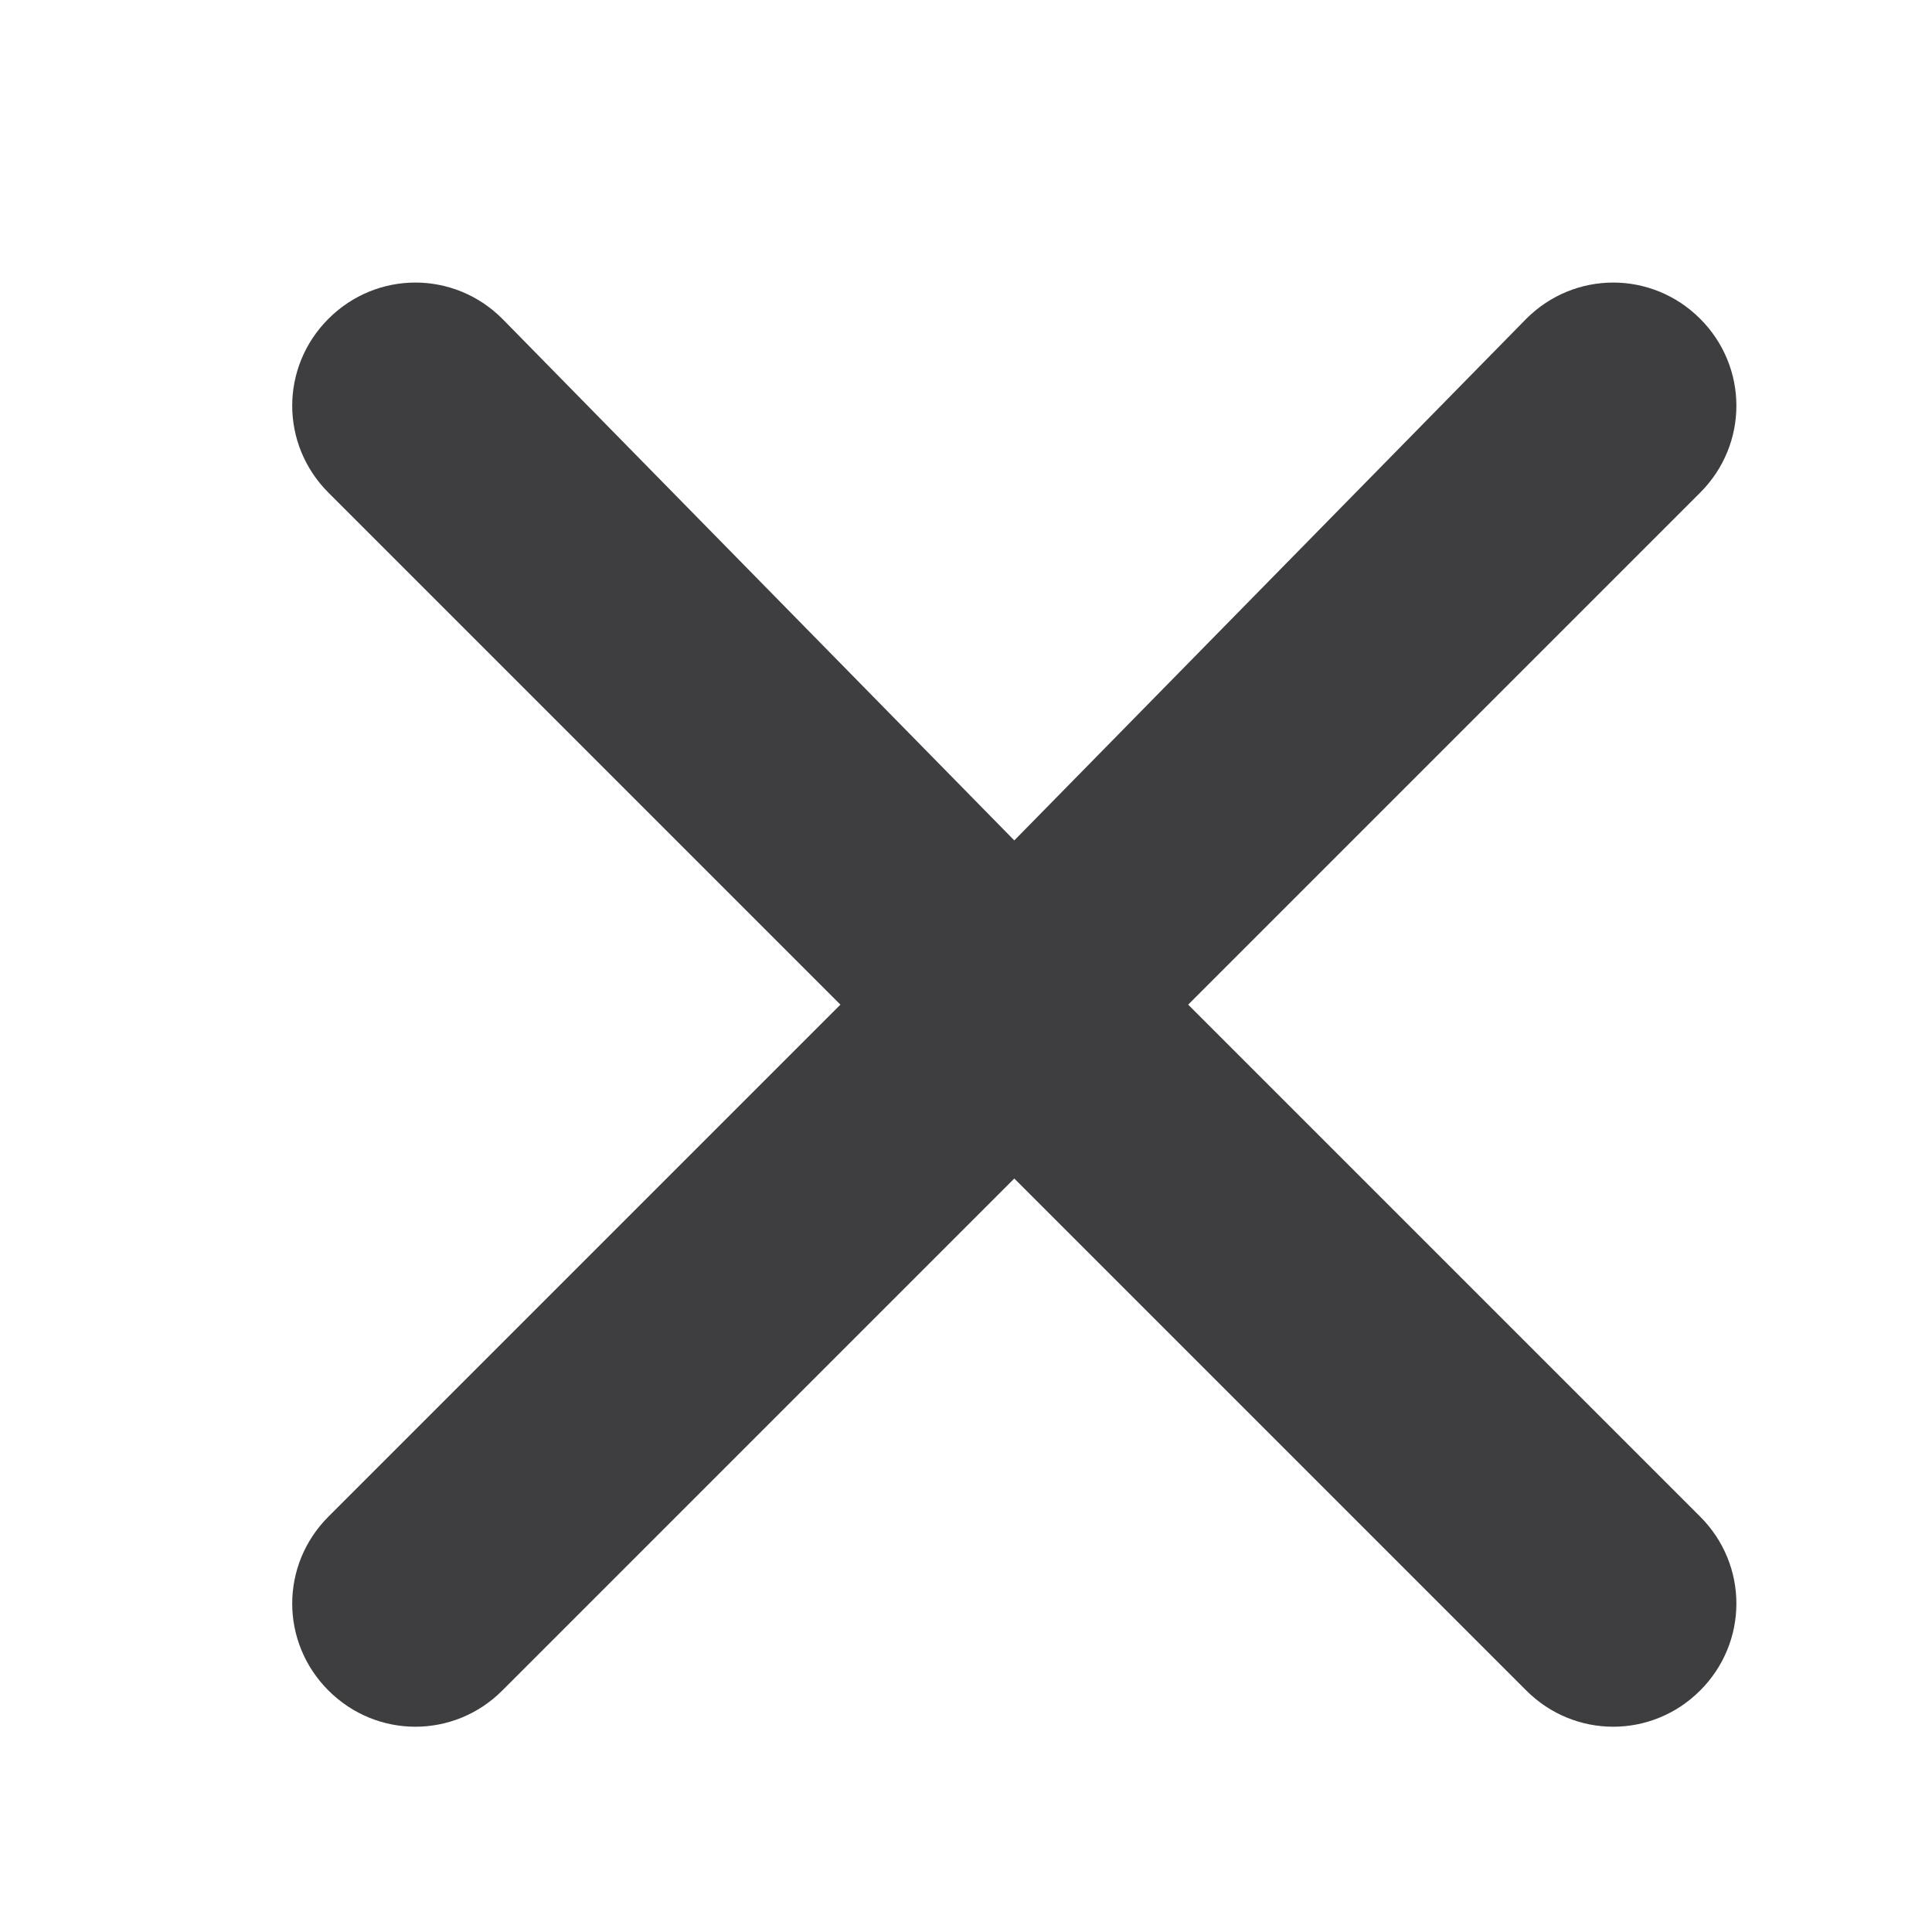
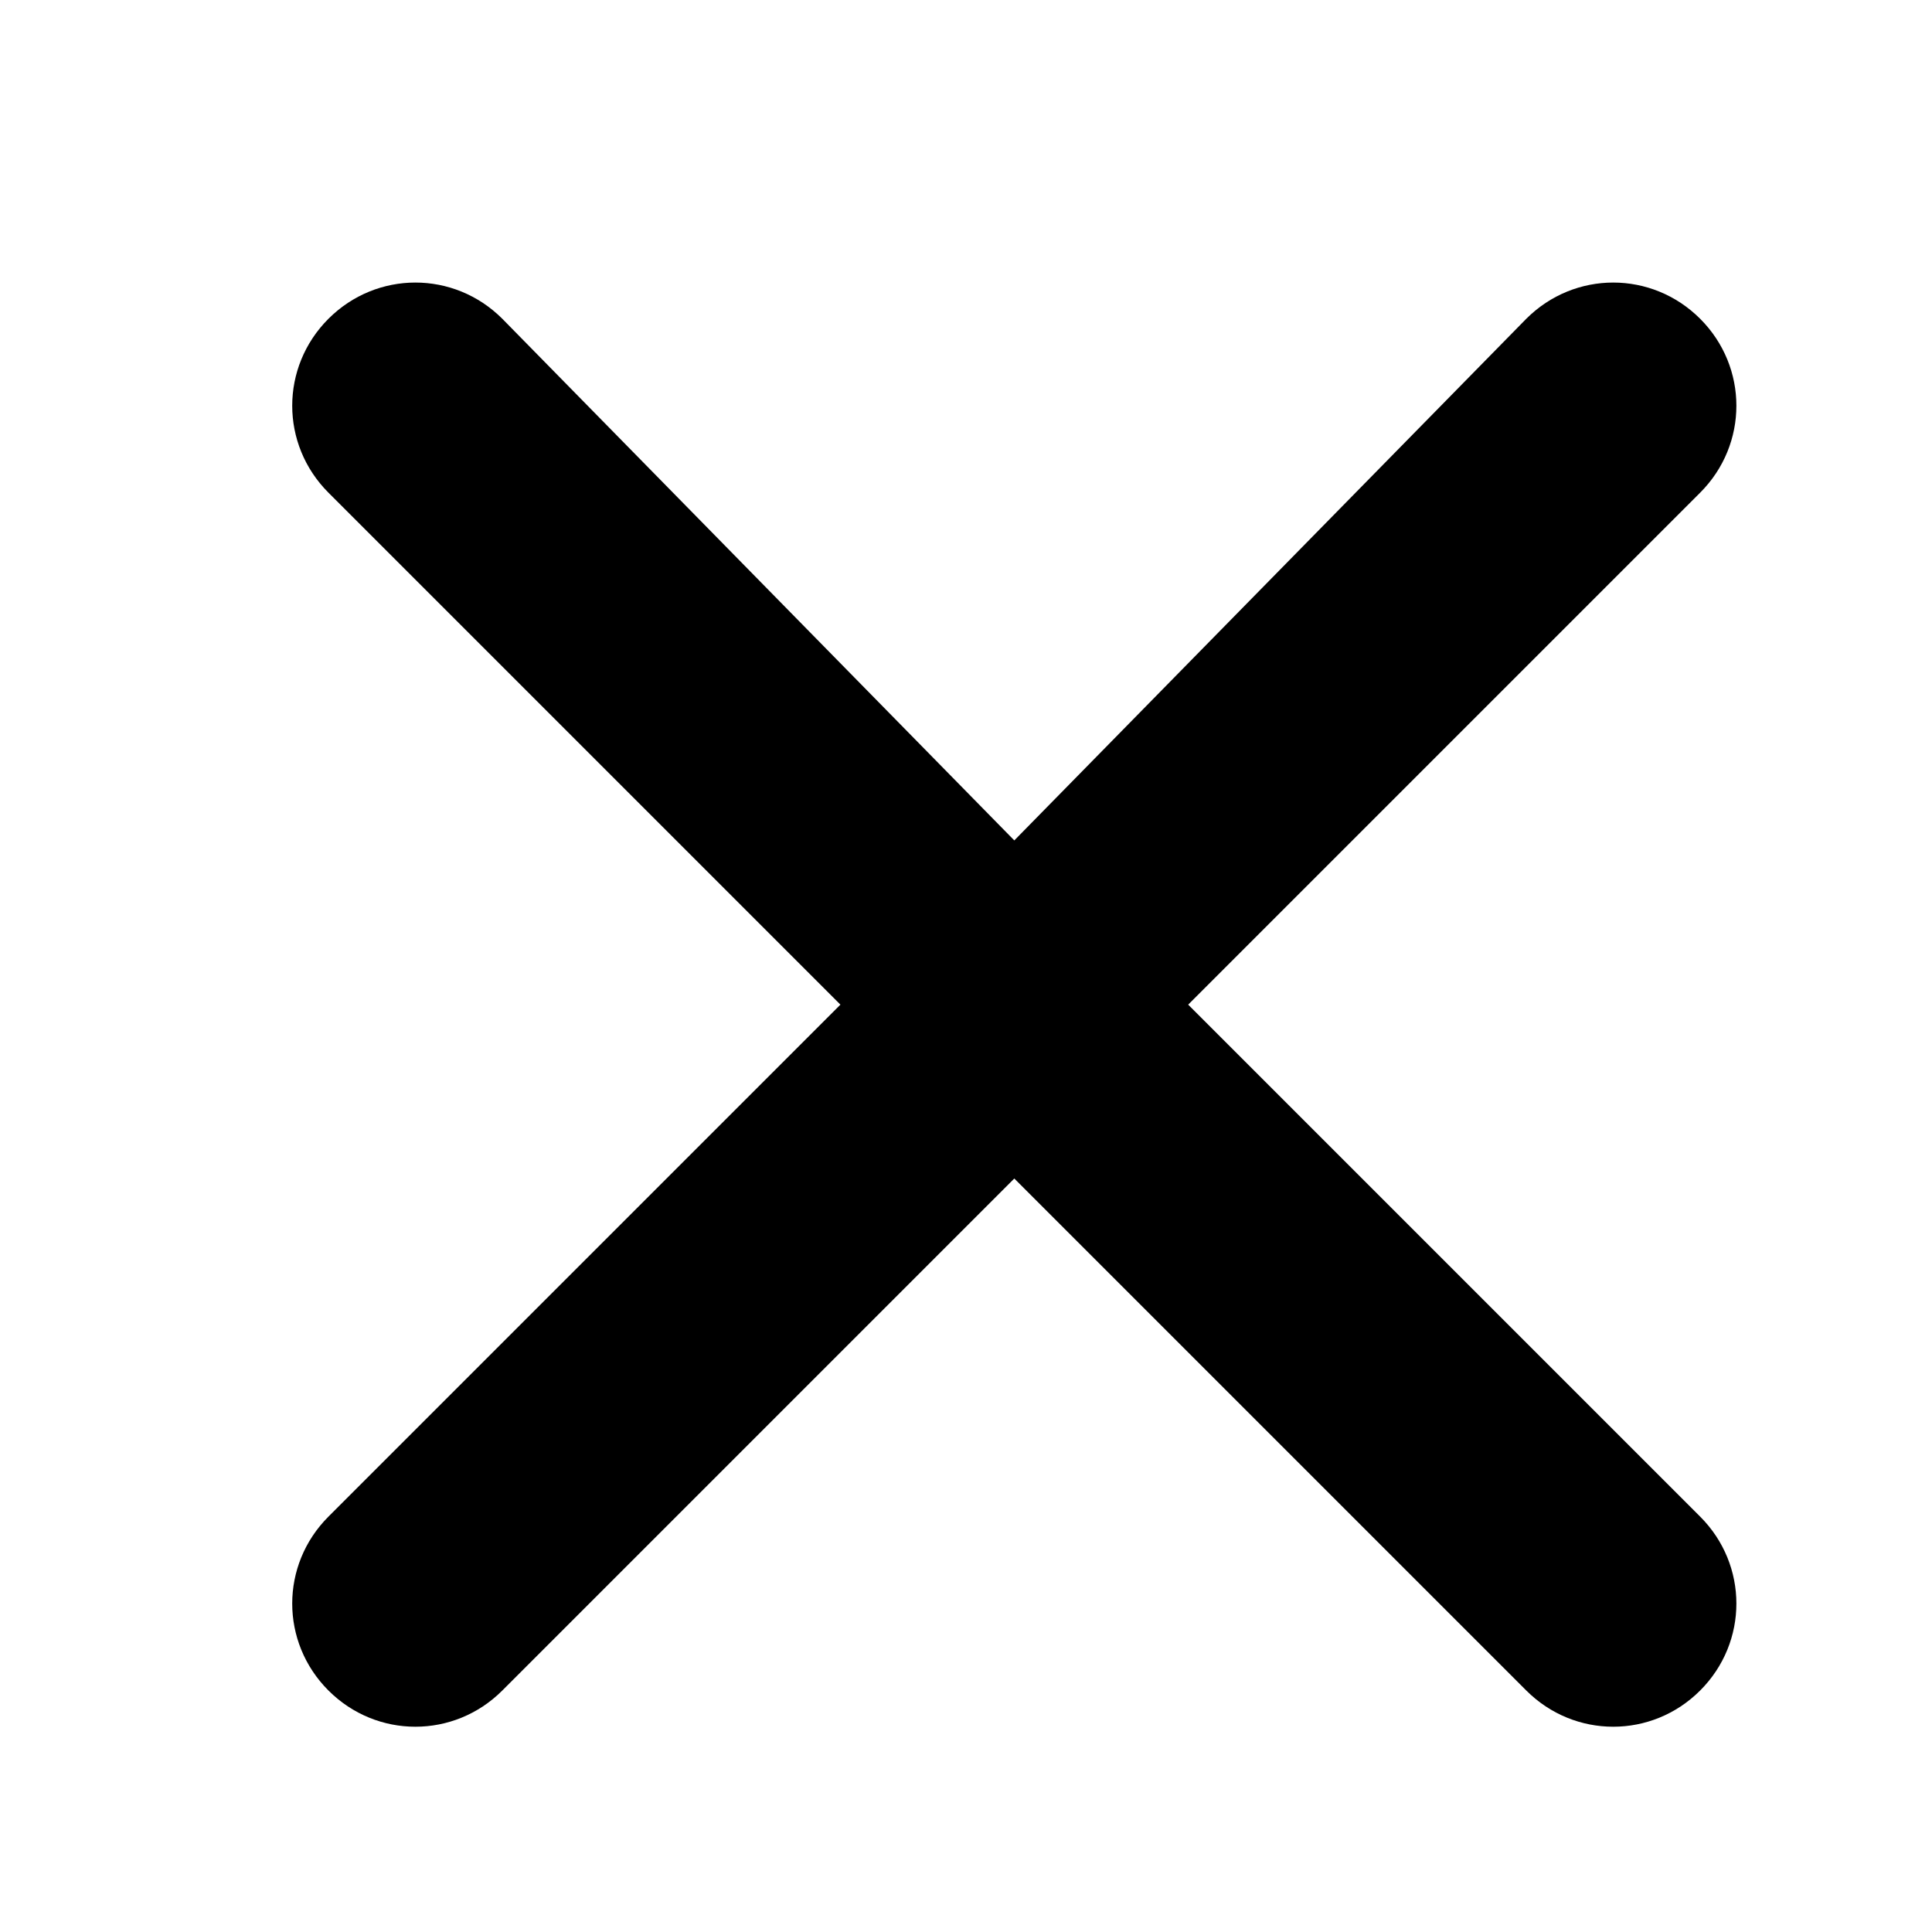
<svg xmlns="http://www.w3.org/2000/svg" viewBox="0 0 20 20">
-   <path d="M10.5 8.7L5.2 3.3c-.5-.5-1.3-.5-1.8 0s-.5 1.3 0 1.8l5.3 5.3-5.3 5.3c-.5.5-.5 1.3 0 1.8s1.3.5 1.8 0l5.3-5.3 5.3 5.3c.5.5 1.3.5 1.8 0s.5-1.3 0-1.8l-5.3-5.3 5.3-5.3c.5-.5.5-1.3 0-1.8s-1.3-.5-1.8 0l-5.3 5.4z" fill="#3e3d40" />
+   <path d="M10.5 8.7L5.2 3.3c-.5-.5-1.3-.5-1.8 0s-.5 1.3 0 1.8l5.3 5.3-5.3 5.3c-.5.5-.5 1.3 0 1.8s1.3.5 1.8 0l5.3-5.3 5.3 5.3c.5.5 1.3.5 1.8 0s.5-1.3 0-1.8l-5.3-5.3 5.3-5.3c.5-.5.5-1.3 0-1.8s-1.3-.5-1.8 0l-5.3 5.4z" fill="context-fill #3e3d40" />
</svg>
